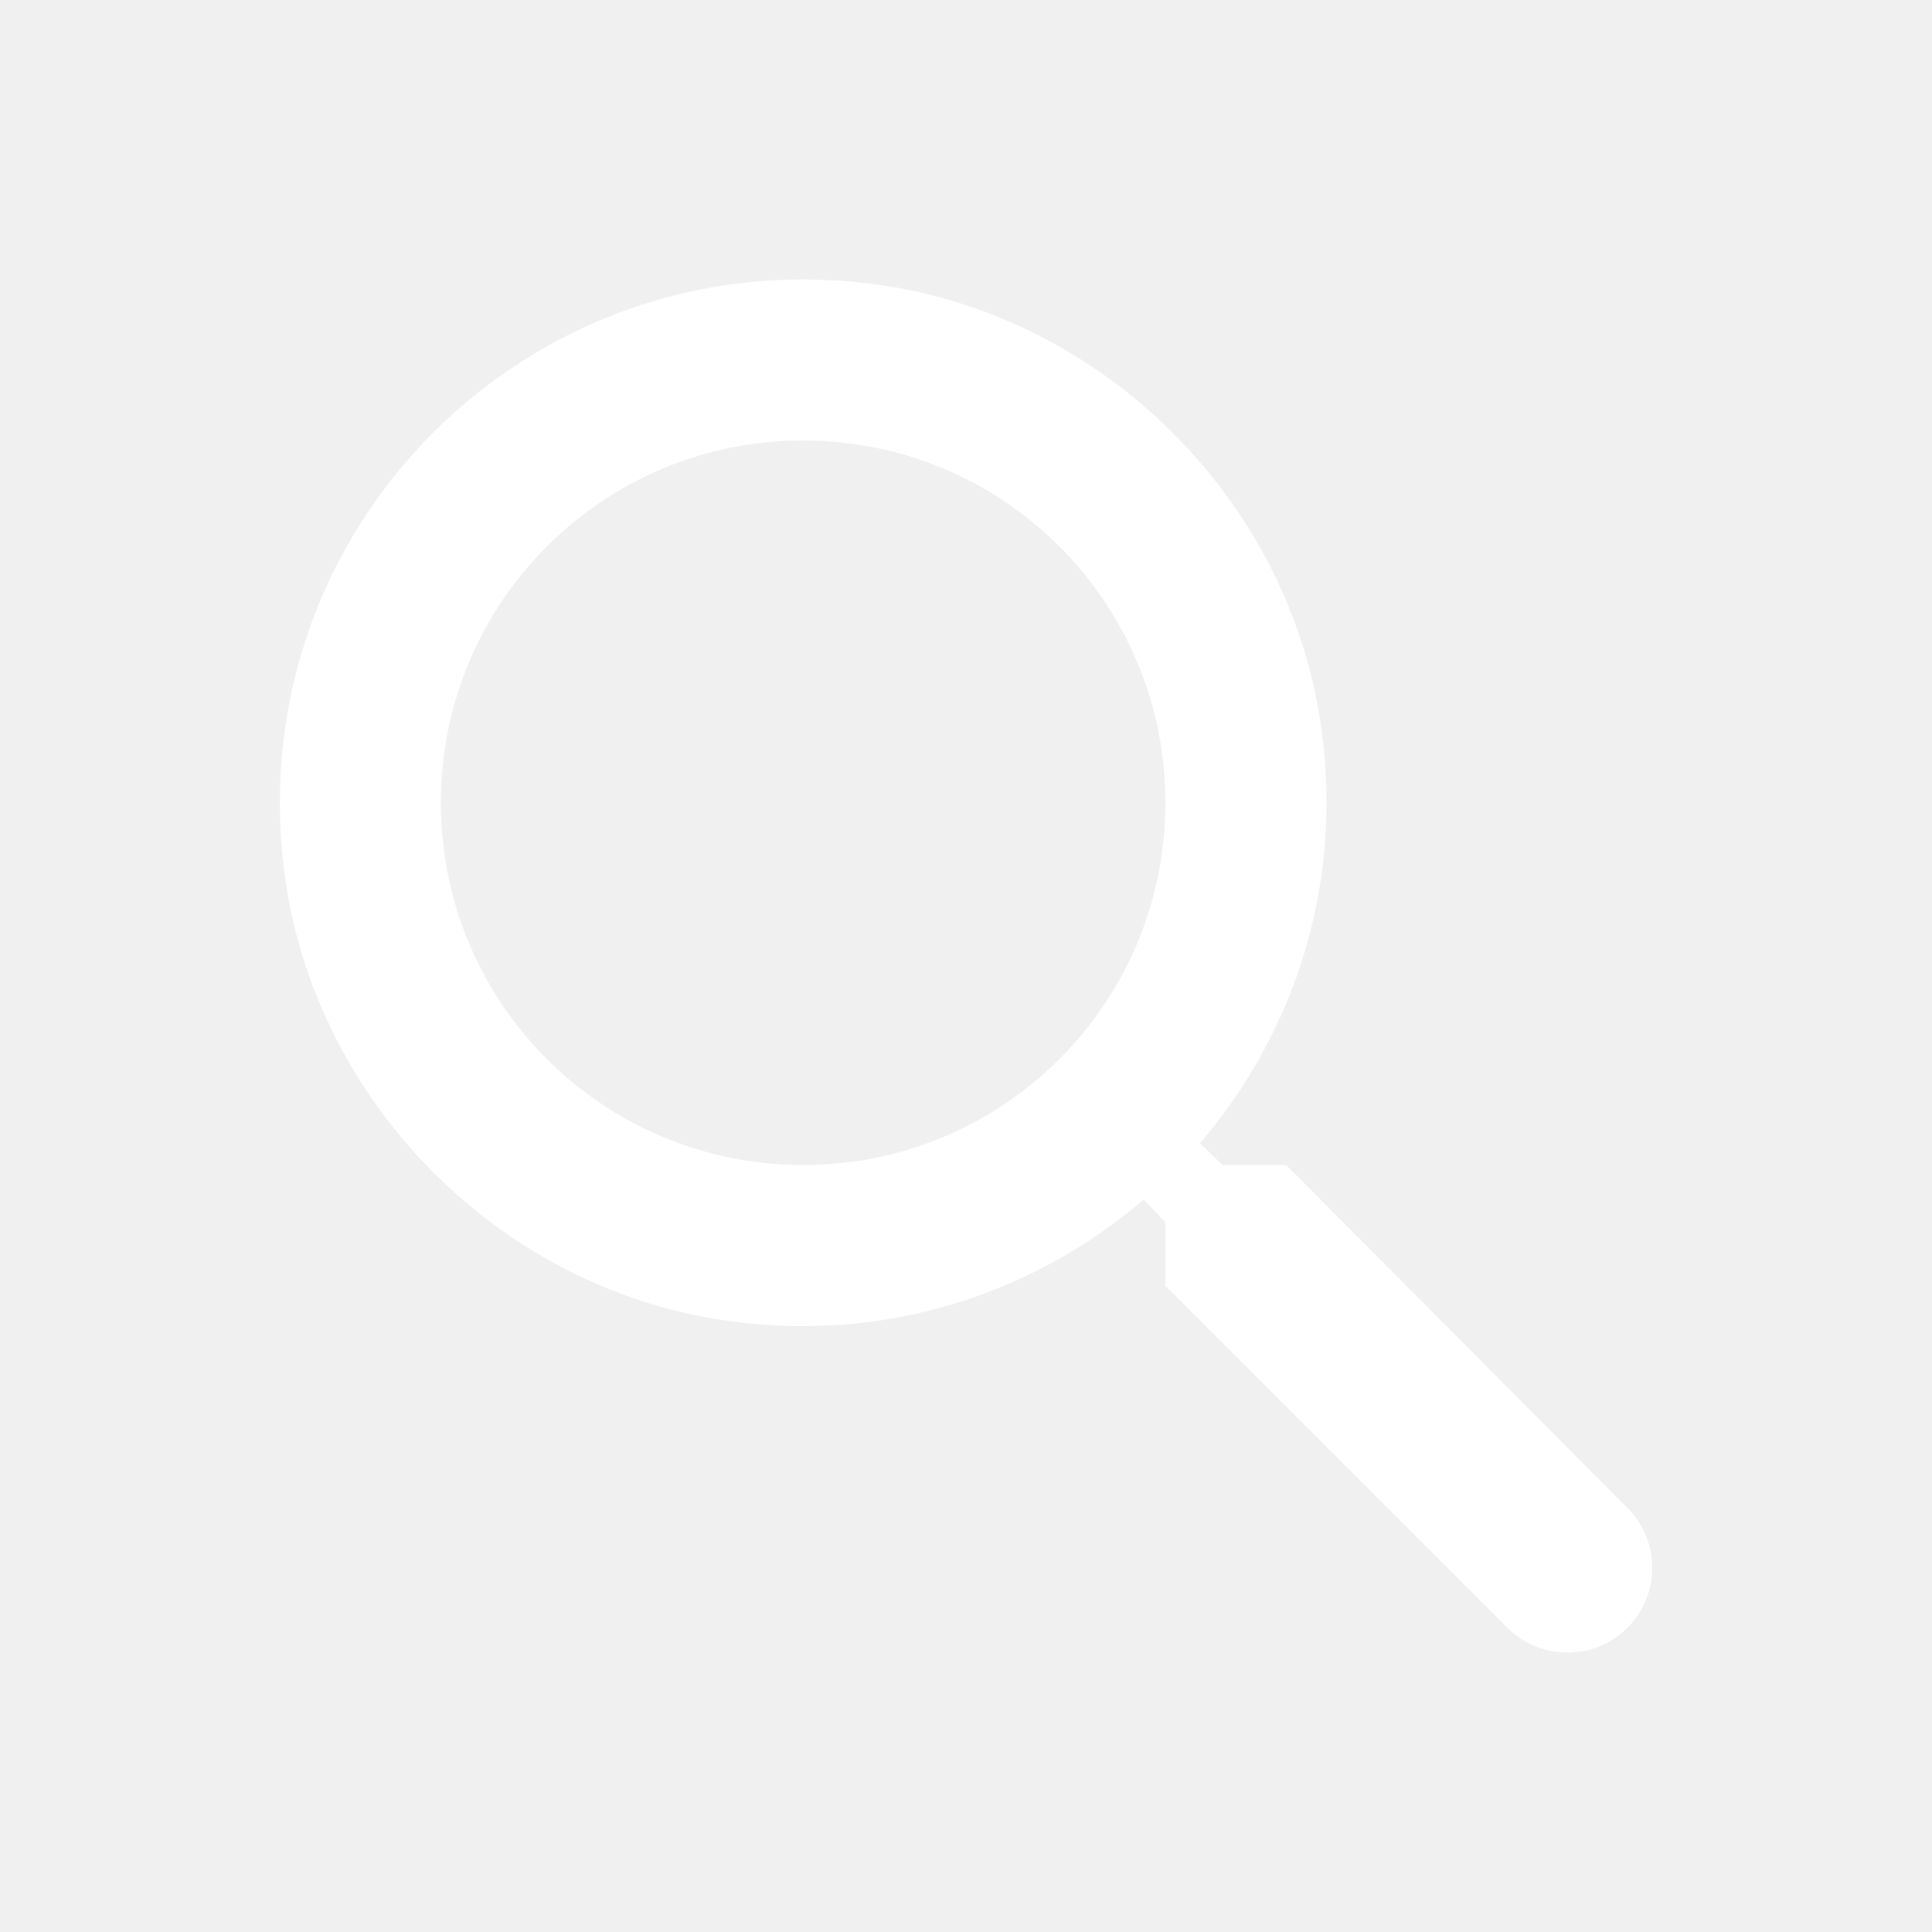
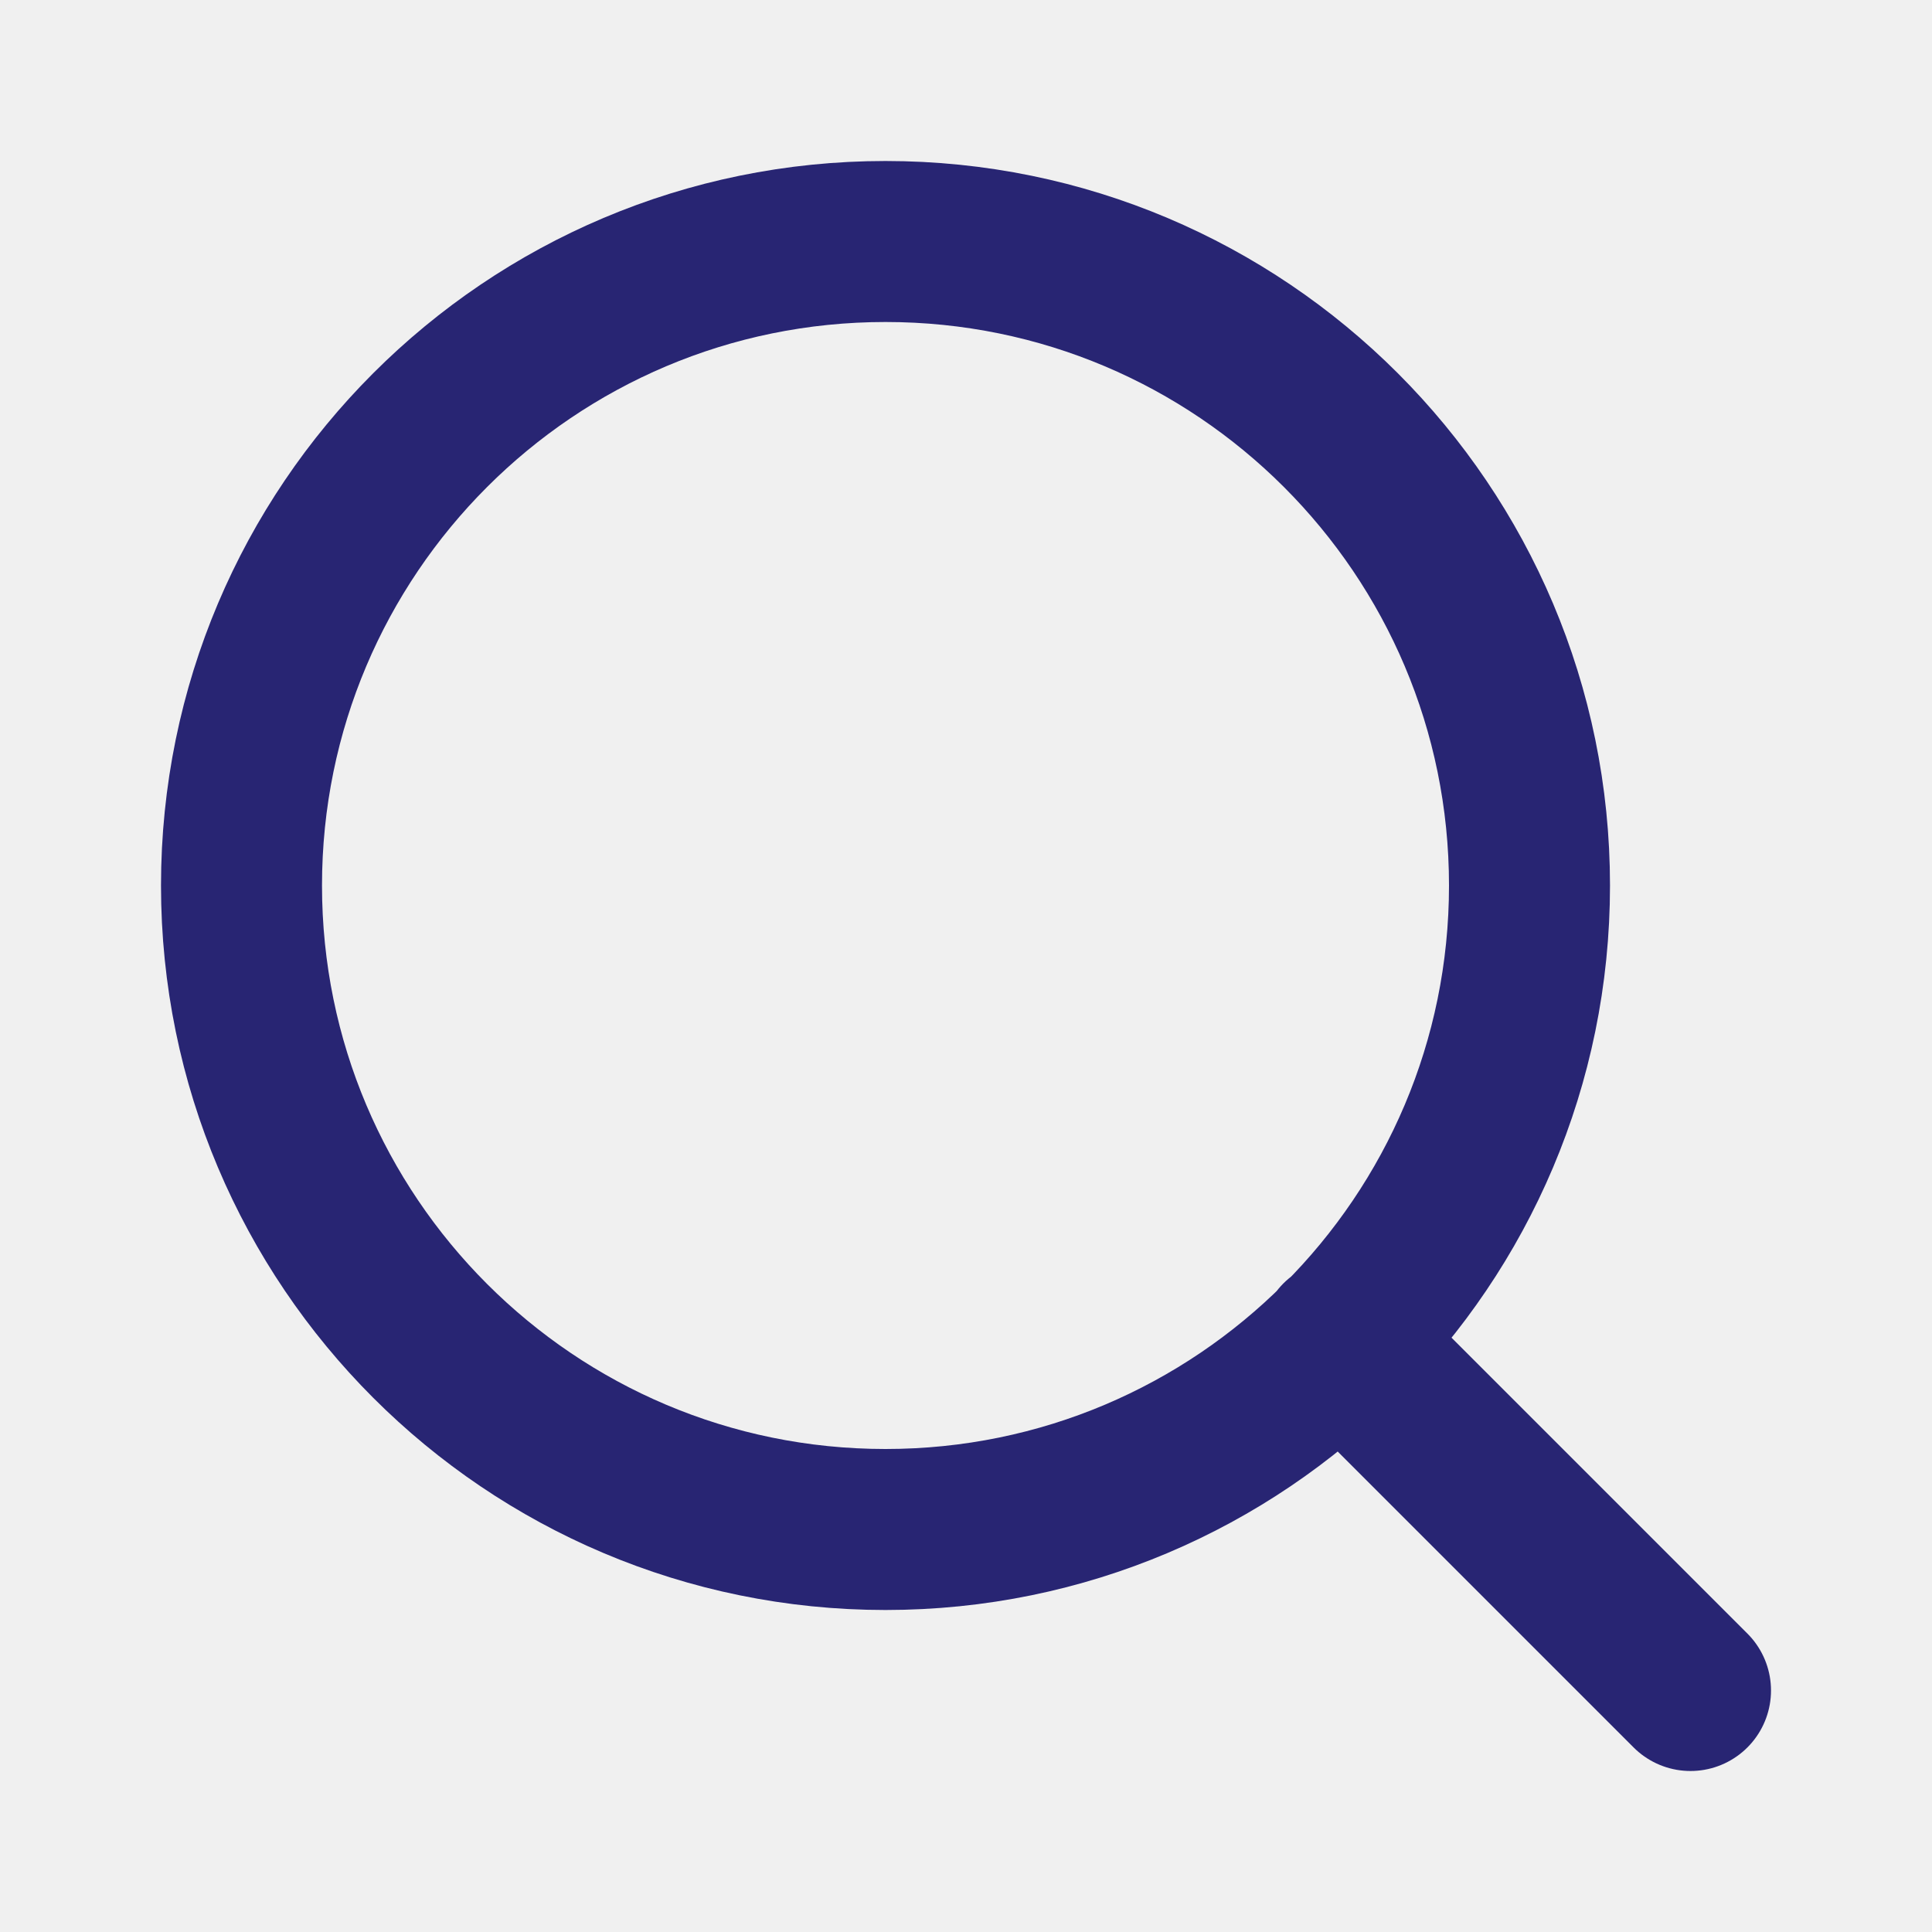
- <svg xmlns="http://www.w3.org/2000/svg" width="20" height="20" viewBox="0 0 20 20" fill="none">
-   <path d="M13.314 12.06H12.655L12.422 11.835C13.422 10.668 13.939 9.076 13.655 7.385C13.264 5.068 11.33 3.218 8.997 2.935C5.472 2.501 2.505 5.468 2.939 8.993C3.222 11.326 5.072 13.26 7.389 13.651C9.08 13.935 10.672 13.418 11.839 12.418L12.064 12.651V13.31L15.605 16.851C15.947 17.193 16.505 17.193 16.847 16.851C17.189 16.51 17.189 15.951 16.847 15.61L13.314 12.06ZM8.314 12.06C6.239 12.06 4.564 10.385 4.564 8.31C4.564 6.235 6.239 4.56 8.314 4.56C10.389 4.56 12.064 6.235 12.064 8.31C12.064 10.385 10.389 12.06 8.314 12.06Z" fill="white" />
+ <svg xmlns="http://www.w3.org/2000/svg" width="24" height="24" viewBox="0 0 24 24" fill="none">
+   <path d="M21 21L16.65 16.65M19 11C19 15.418 15.418 19 11 19C6.582 19 3 15.418 3 11C3 6.582 6.582 3 11 3C15.418 3 19 6.582 19 11Z" stroke="#282573" stroke-width="2" stroke-linecap="round" stroke-linejoin="round" />
</svg>
